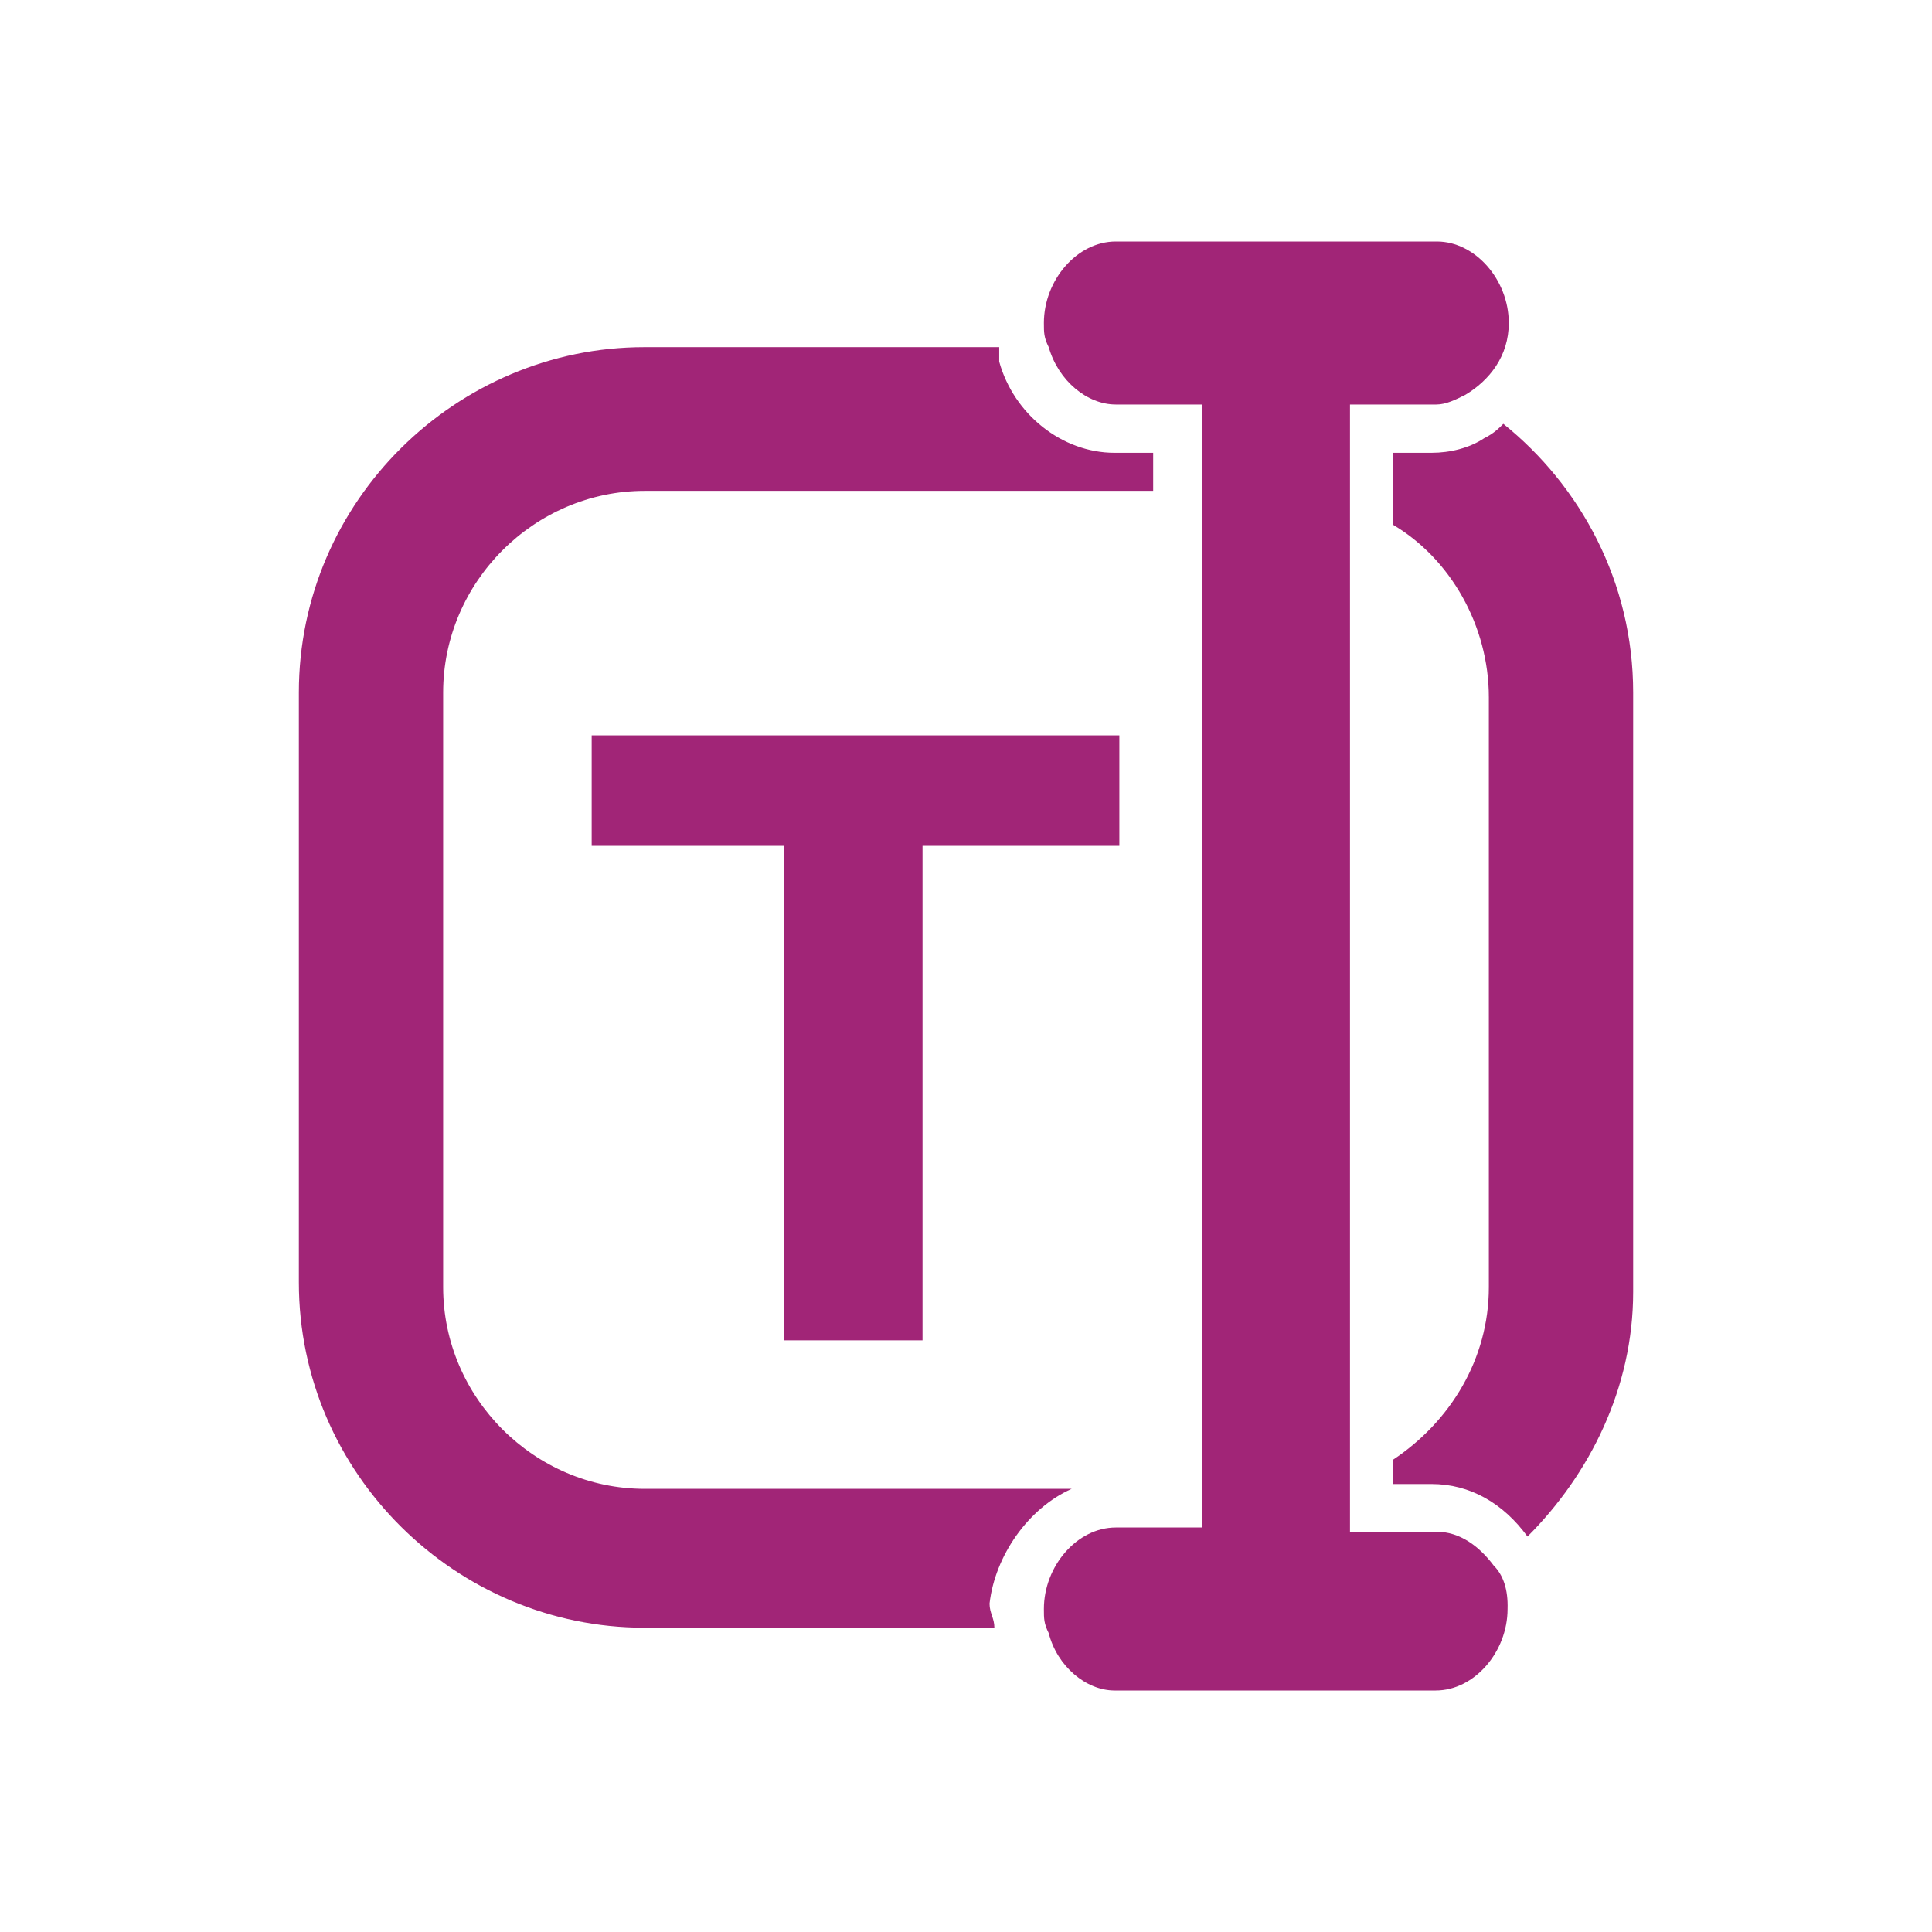
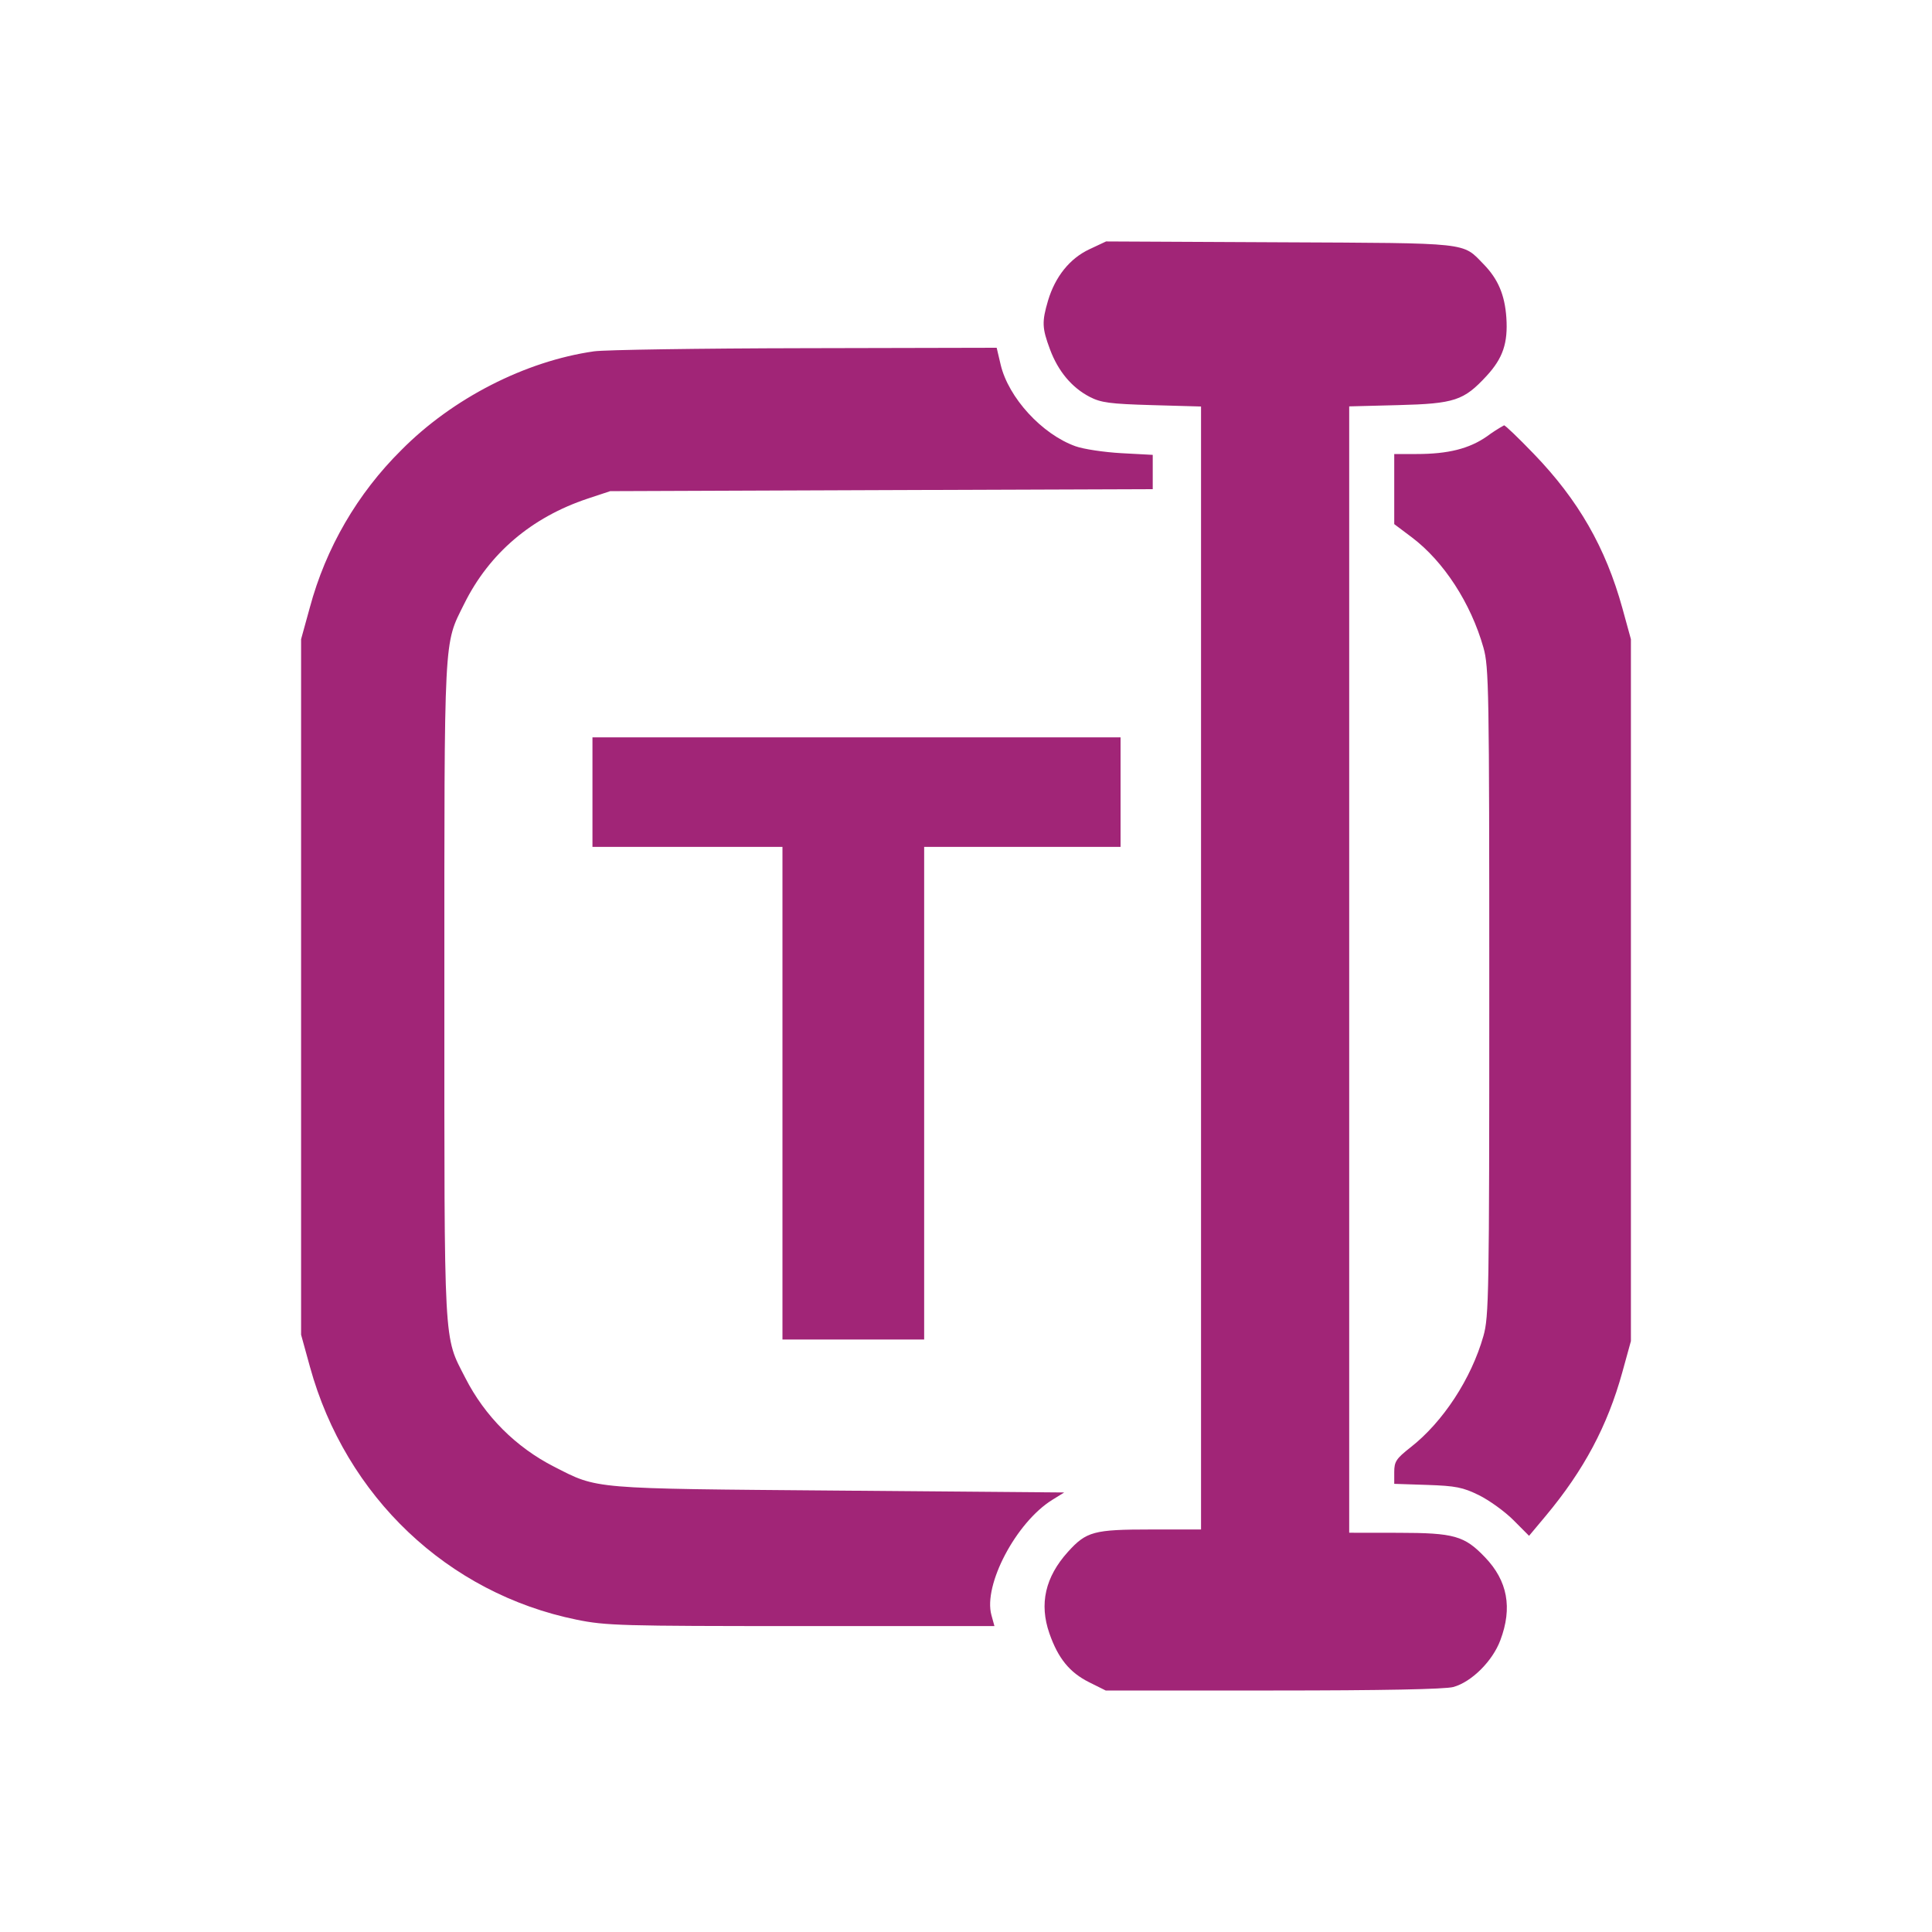
<svg xmlns="http://www.w3.org/2000/svg" viewBox="0 0 32 32" xml:space="preserve">
-   <switch>
-     <g fill="#A12577">
-       <path d="M9.8 14.01h3.18v8.19h2.3v-8.19h3.26v-1.83H9.8v1.83z" />
-       <path d="M17.75 24.66h-7.07c-1.83 0-3.34-1.51-3.34-3.34v-9.85c0-1.83 1.51-3.34 3.34-3.34h8.42V7.5h-.64c-.87 0-1.67-.64-1.91-1.51v-.24h-5.88c-3.1 0-5.72 2.54-5.72 5.72v9.77c0 3.18 2.62 5.72 5.72 5.72h5.8c0-.16-.08-.24-.08-.4.09-.79.64-1.58 1.36-1.9zm9.3-13.19c0-1.83-.87-3.42-2.15-4.45-.08.08-.16.16-.32.24-.24.16-.56.24-.87.24h-.64v1.19c.95.56 1.59 1.67 1.59 2.86v9.77c0 1.19-.64 2.23-1.59 2.86v.4h.64c.64 0 1.19.32 1.59.87 1.03-1.03 1.75-2.46 1.75-4.05v-9.93z" />
-       <path d="M24.74 25.93c-.24-.32-.56-.56-.95-.56h-1.43V6.7h1.43c.16 0 .32-.08.48-.16.4-.24.72-.64.72-1.19 0-.72-.56-1.35-1.19-1.35h-5.32c-.64 0-1.19.64-1.19 1.35 0 .16 0 .24.08.4.16.56.64.95 1.11.95h1.43v18.6h-1.43c-.64 0-1.19.64-1.19 1.35 0 .16 0 .24.08.4.14.55.62.95 1.09.95h5.32c.64 0 1.19-.64 1.19-1.35.01-.32-.07-.56-.23-.72z" />
-     </g>
-   </switch>
+   <path d="M18.043 4.129c-.324.152-.565.452-.684.849-.104.353-.1.455.033.811.135.361.361.631.656.784.187.097.336.117 1.032.137l.813.023v18.6h-.828c-.951 0-1.071.033-1.377.371-.376.417-.477.861-.307 1.349.144.414.335.649.66.811l.273.136h2.776c1.808 0 2.848-.021 2.982-.058.303-.084.65-.429.779-.776.202-.537.119-.983-.254-1.372-.341-.357-.51-.405-1.437-.406l-.813-.001V6.731l.813-.021c.933-.024 1.085-.075 1.462-.483.271-.294.356-.545.328-.966-.026-.377-.138-.64-.376-.884-.359-.367-.192-.349-3.374-.364l-2.88-.014-.277.13M9.84 5.819c-1.139.162-2.346.78-3.191 1.634a5.782 5.782 0 0 0-1.518 2.612l-.144.522v11.52l.147.533c.592 2.15 2.282 3.752 4.416 4.187.485.099.737.106 3.721.106h3.2l-.05-.182c-.138-.499.409-1.536 1.007-1.908l.199-.123-3.734-.031c-4.133-.034-3.982-.022-4.716-.396a3.365 3.365 0 0 1-1.47-1.471c-.363-.71-.347-.421-.347-6.422 0-5.967-.013-5.71.329-6.399.414-.836 1.114-1.432 2.044-1.742l.374-.124 4.493-.017 4.493-.016v-.568l-.52-.028c-.286-.016-.628-.067-.76-.115-.554-.198-1.11-.804-1.239-1.351l-.066-.28-3.174.007c-1.746.003-3.318.027-3.494.052m14.788 1.409c-.293.204-.642.292-1.164.292h-.371v1.161l.294.221c.526.398.974 1.087 1.183 1.823.091.32.097.68.097 5.702 0 5.024-.006 5.381-.097 5.702-.201.707-.669 1.423-1.206 1.843-.238.187-.271.236-.271.409v.196l.547.018c.471.016.589.039.856.17.17.084.427.269.57.412l.26.261.277-.331c.631-.756 1.022-1.49 1.267-2.376l.143-.518V10.587l-.141-.513c-.278-1.005-.729-1.791-1.467-2.556-.253-.263-.475-.476-.493-.473a2.502 2.502 0 0 0-.284.183M9.813 13.12v.907H12.96v8.16h2.347v-8.16h3.253v-1.814H9.813v.907" fill="#A12577" fill-rule="evenodd" />
</svg>
